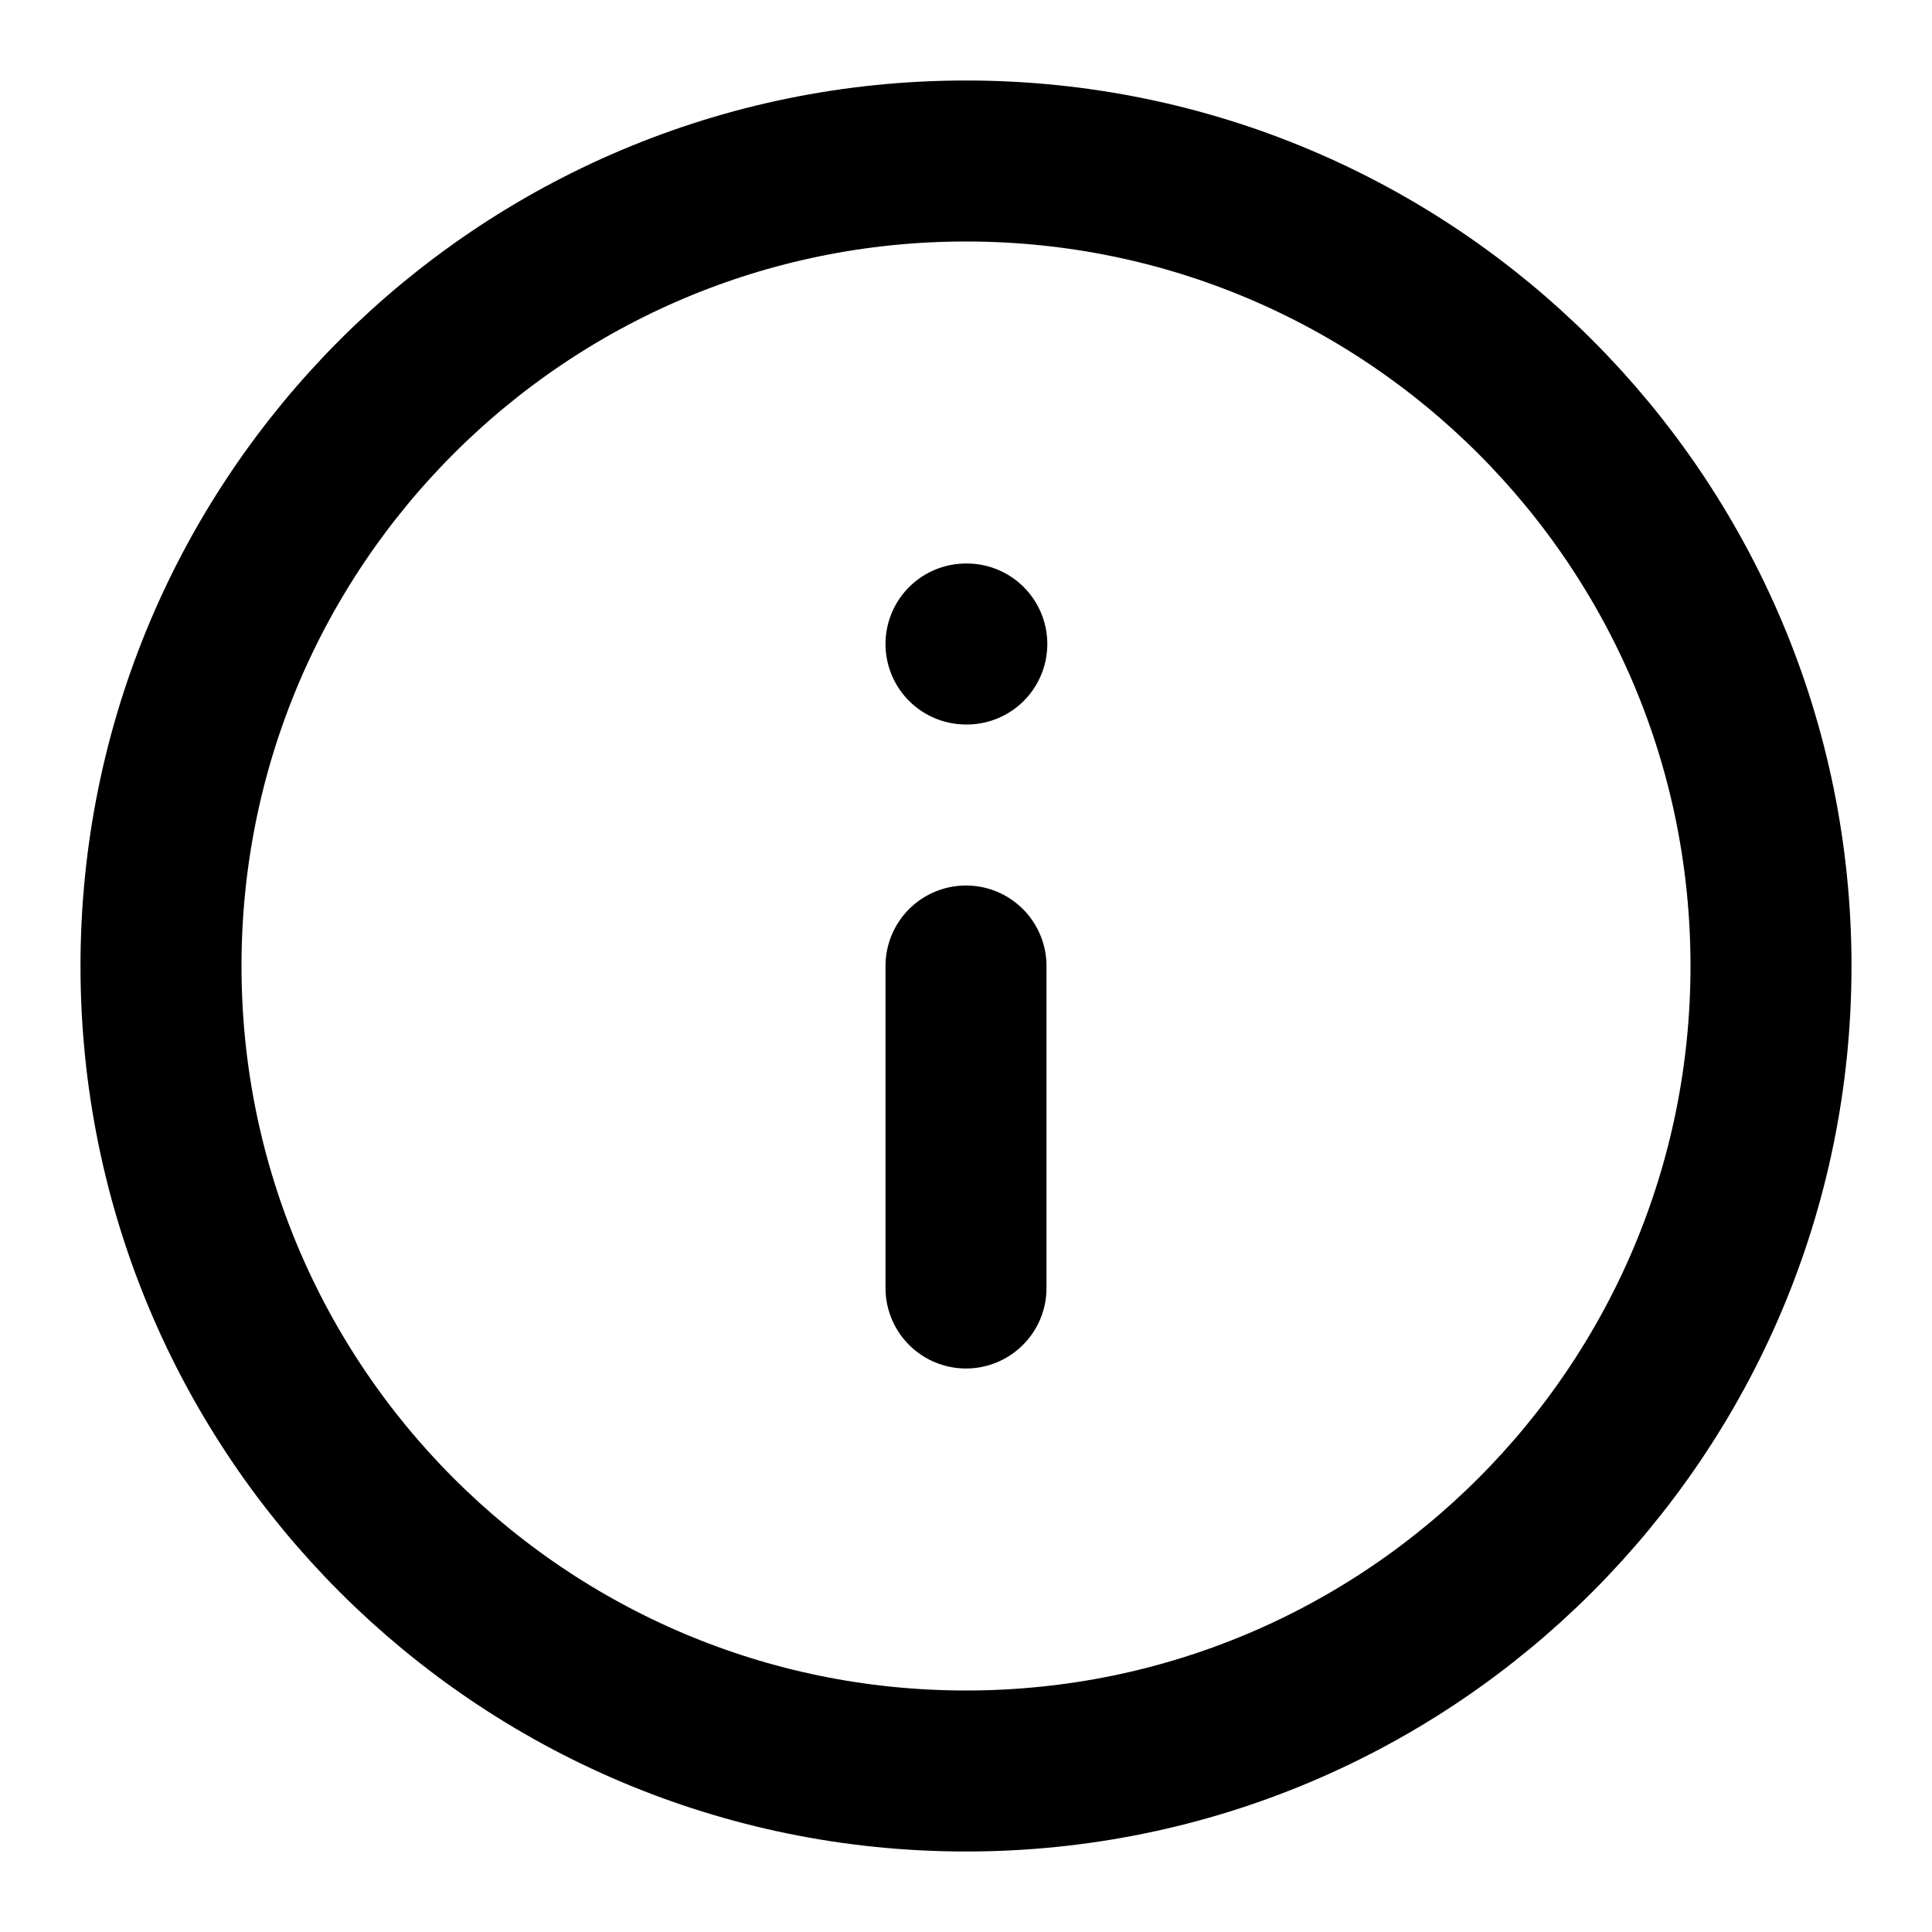
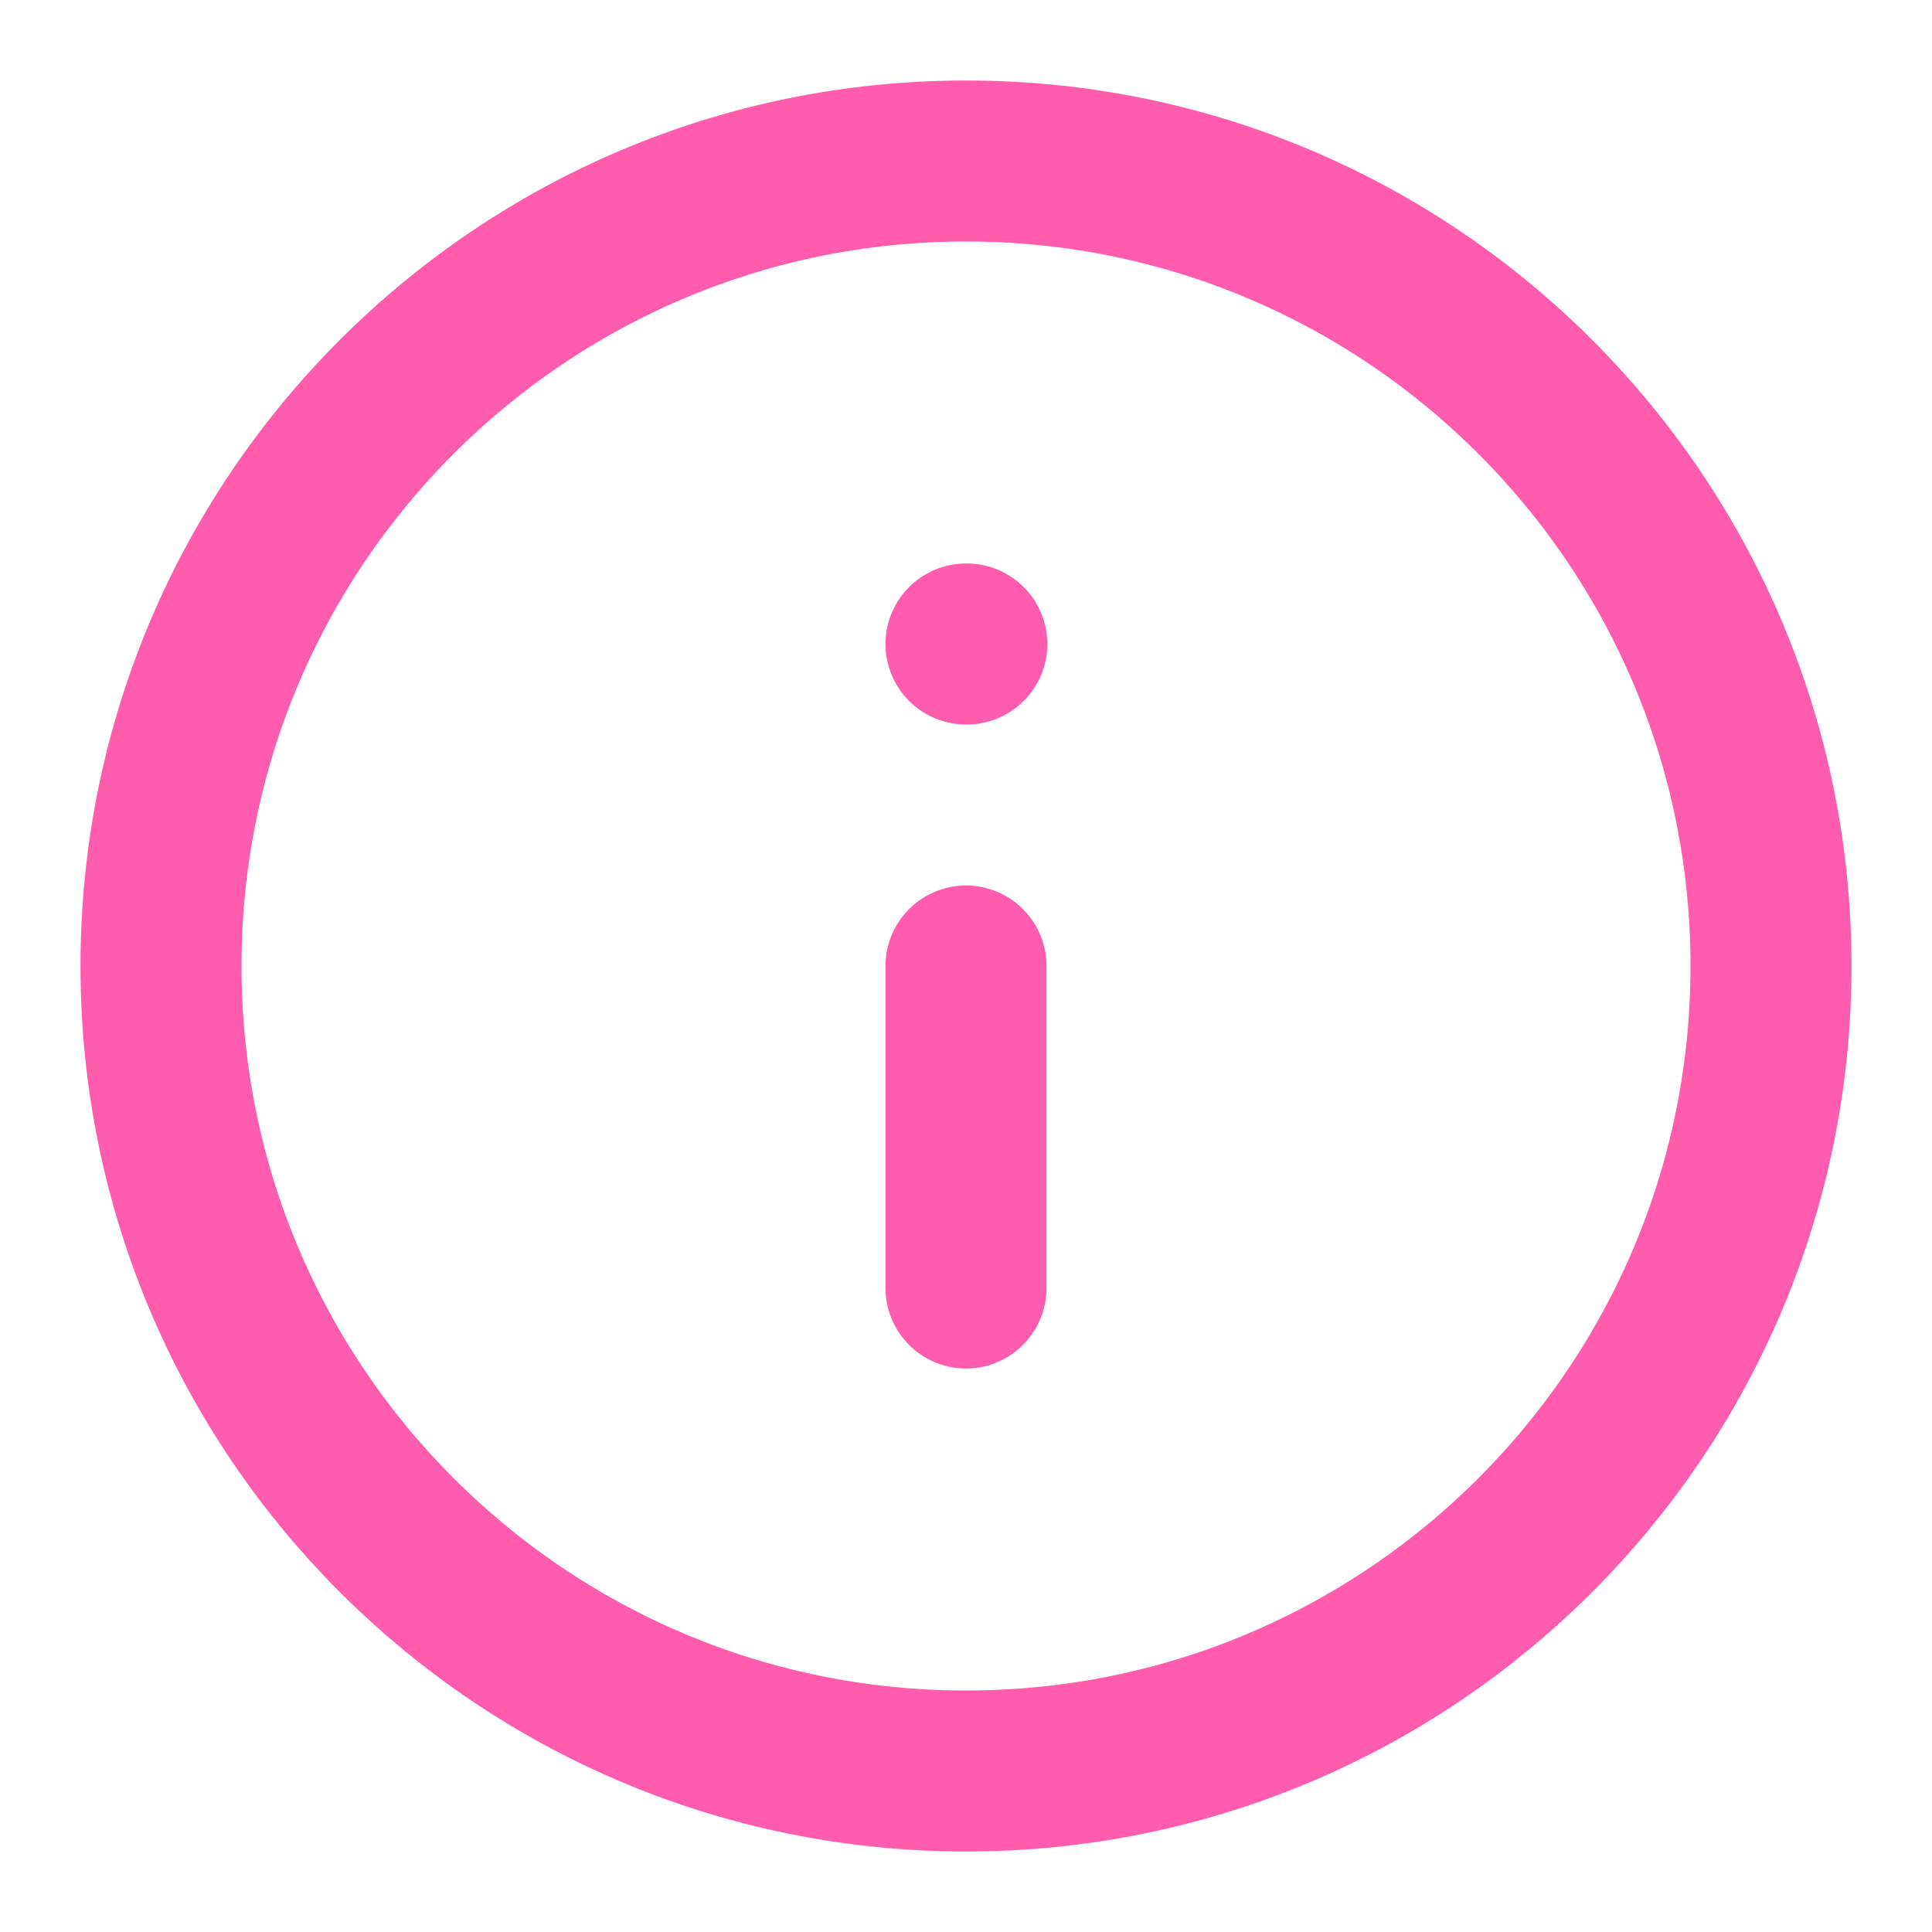
- <svg xmlns="http://www.w3.org/2000/svg" width="24" height="24" viewBox="0 0 24 24" fill="none" stroke="currentColor" stroke-width="2" stroke-linecap="round" stroke-linejoin="round" class="lucide lucide-info-icon lucide-info">
+ <svg xmlns="http://www.w3.org/2000/svg" width="24" height="24" viewBox="0 0 24 24" fill="none" stroke="#ff5cad" stroke-width="2" stroke-linecap="round" stroke-linejoin="round" class="lucide lucide-info-icon lucide-info">
  <circle cx="12" cy="12" r="10" />
  <path d="M12 16v-4" />
  <path d="M12 8h.01" />
</svg>
